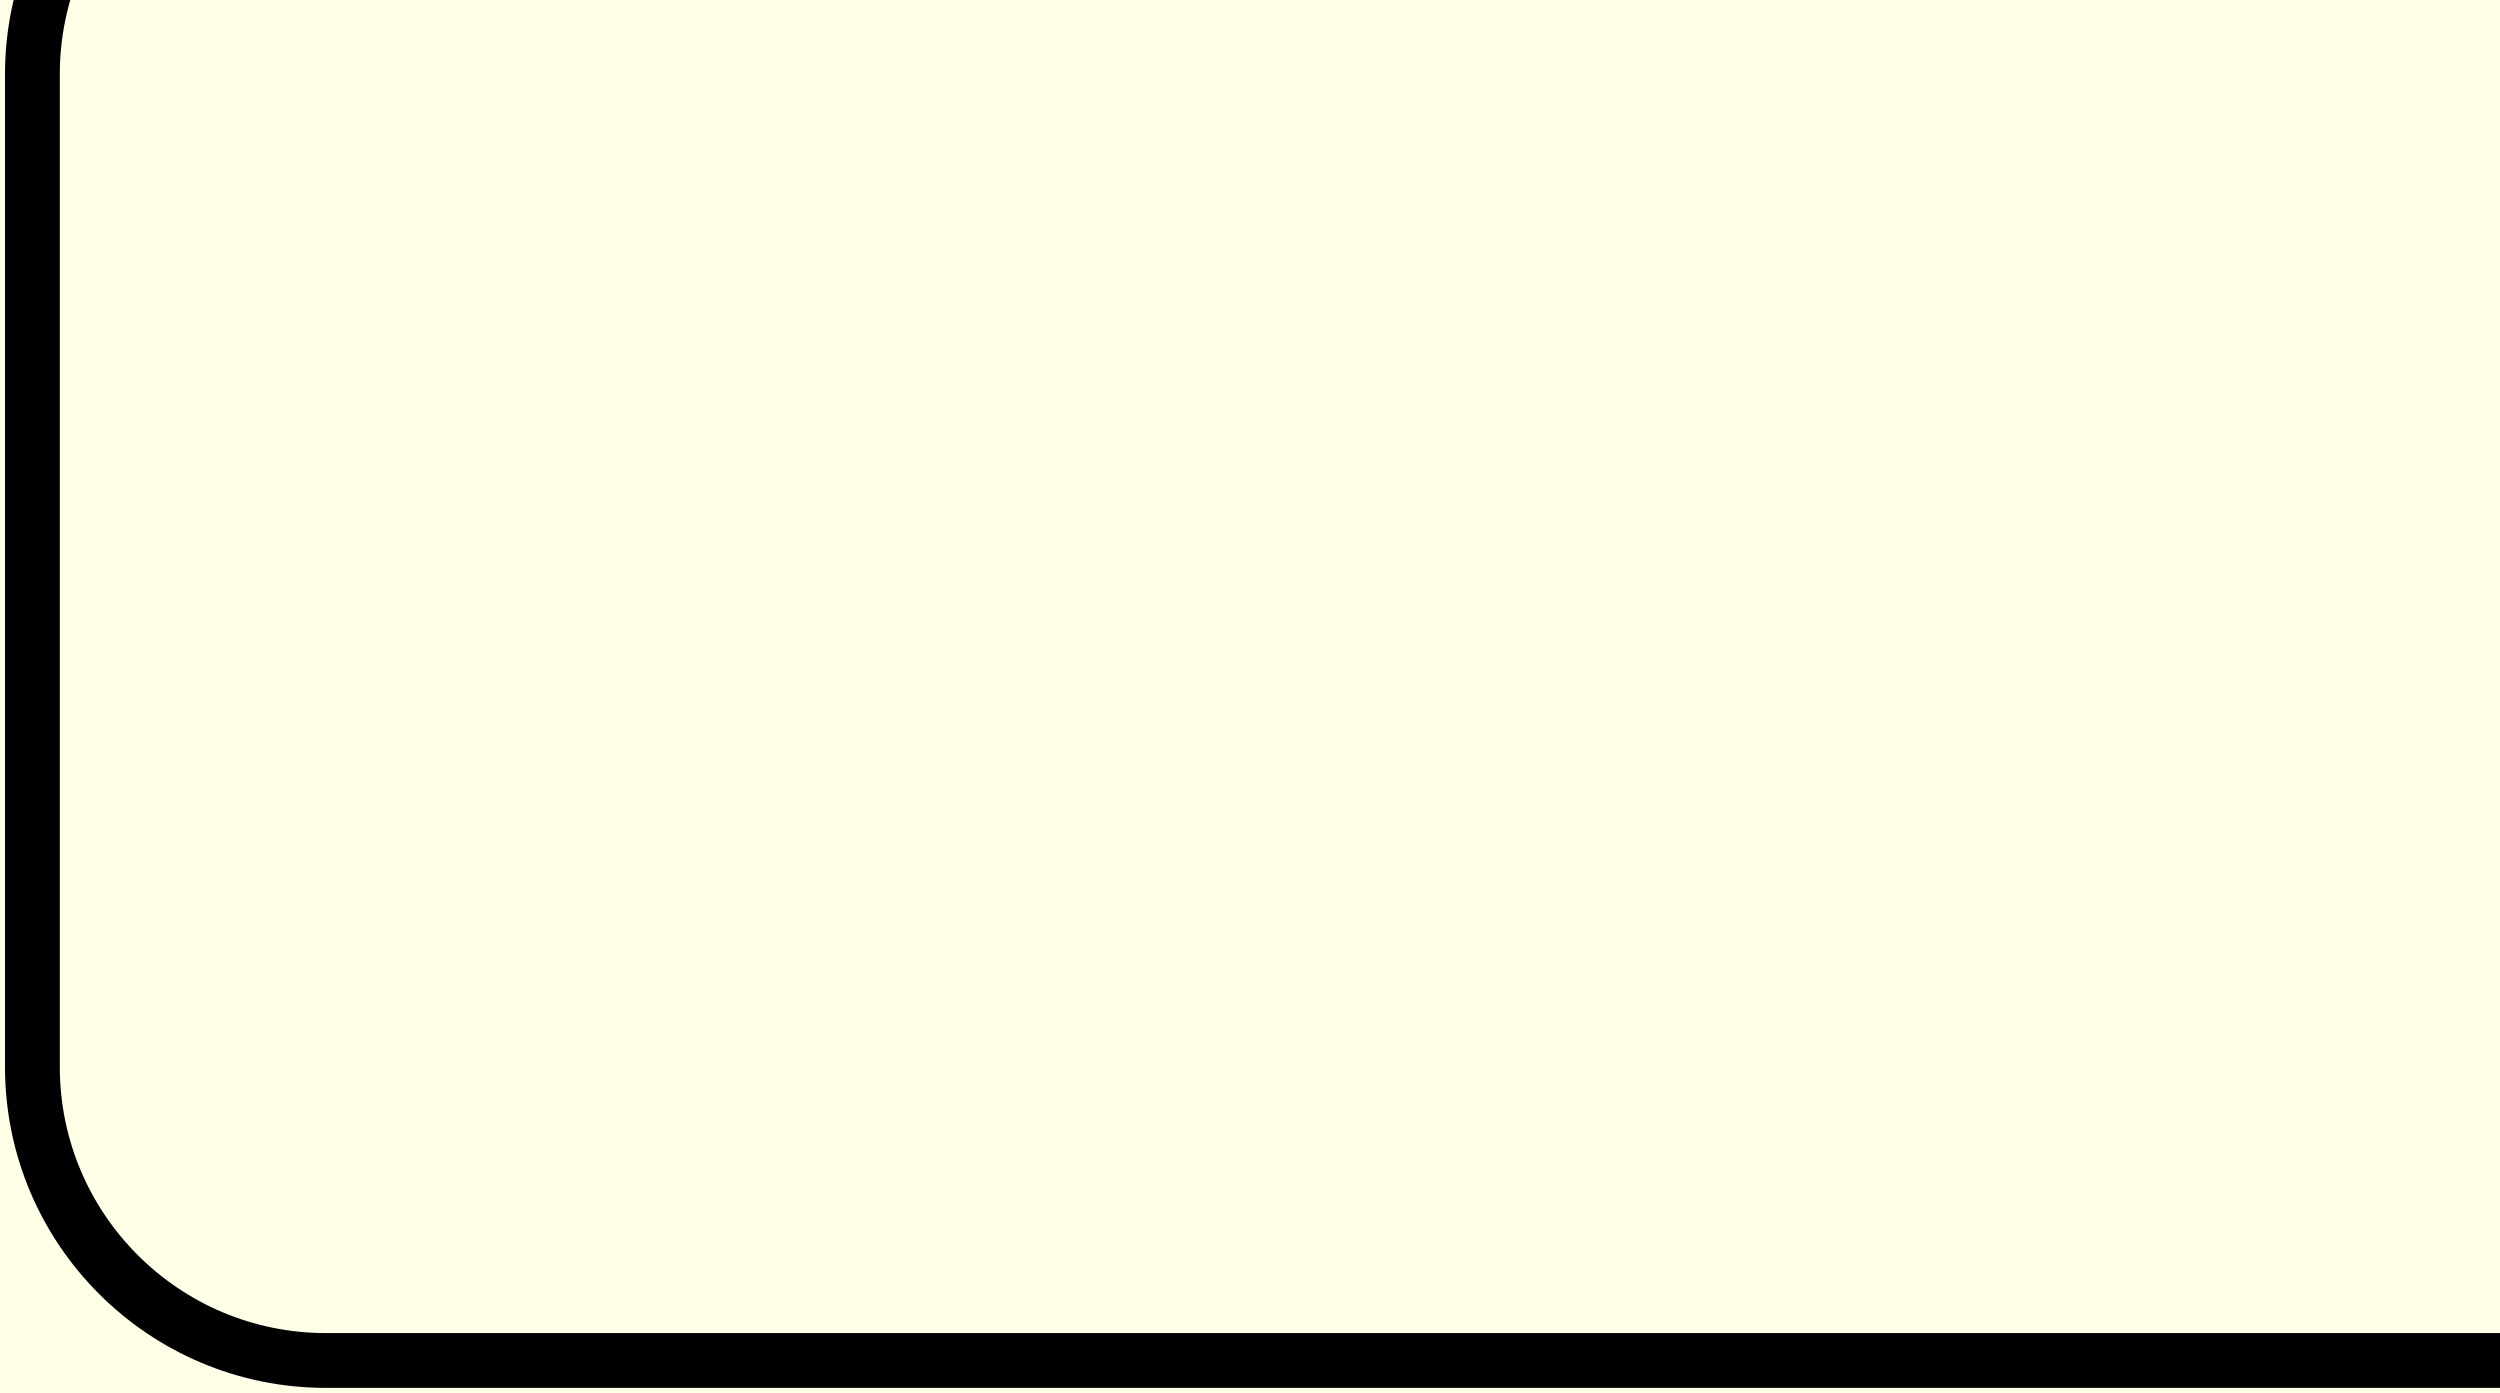
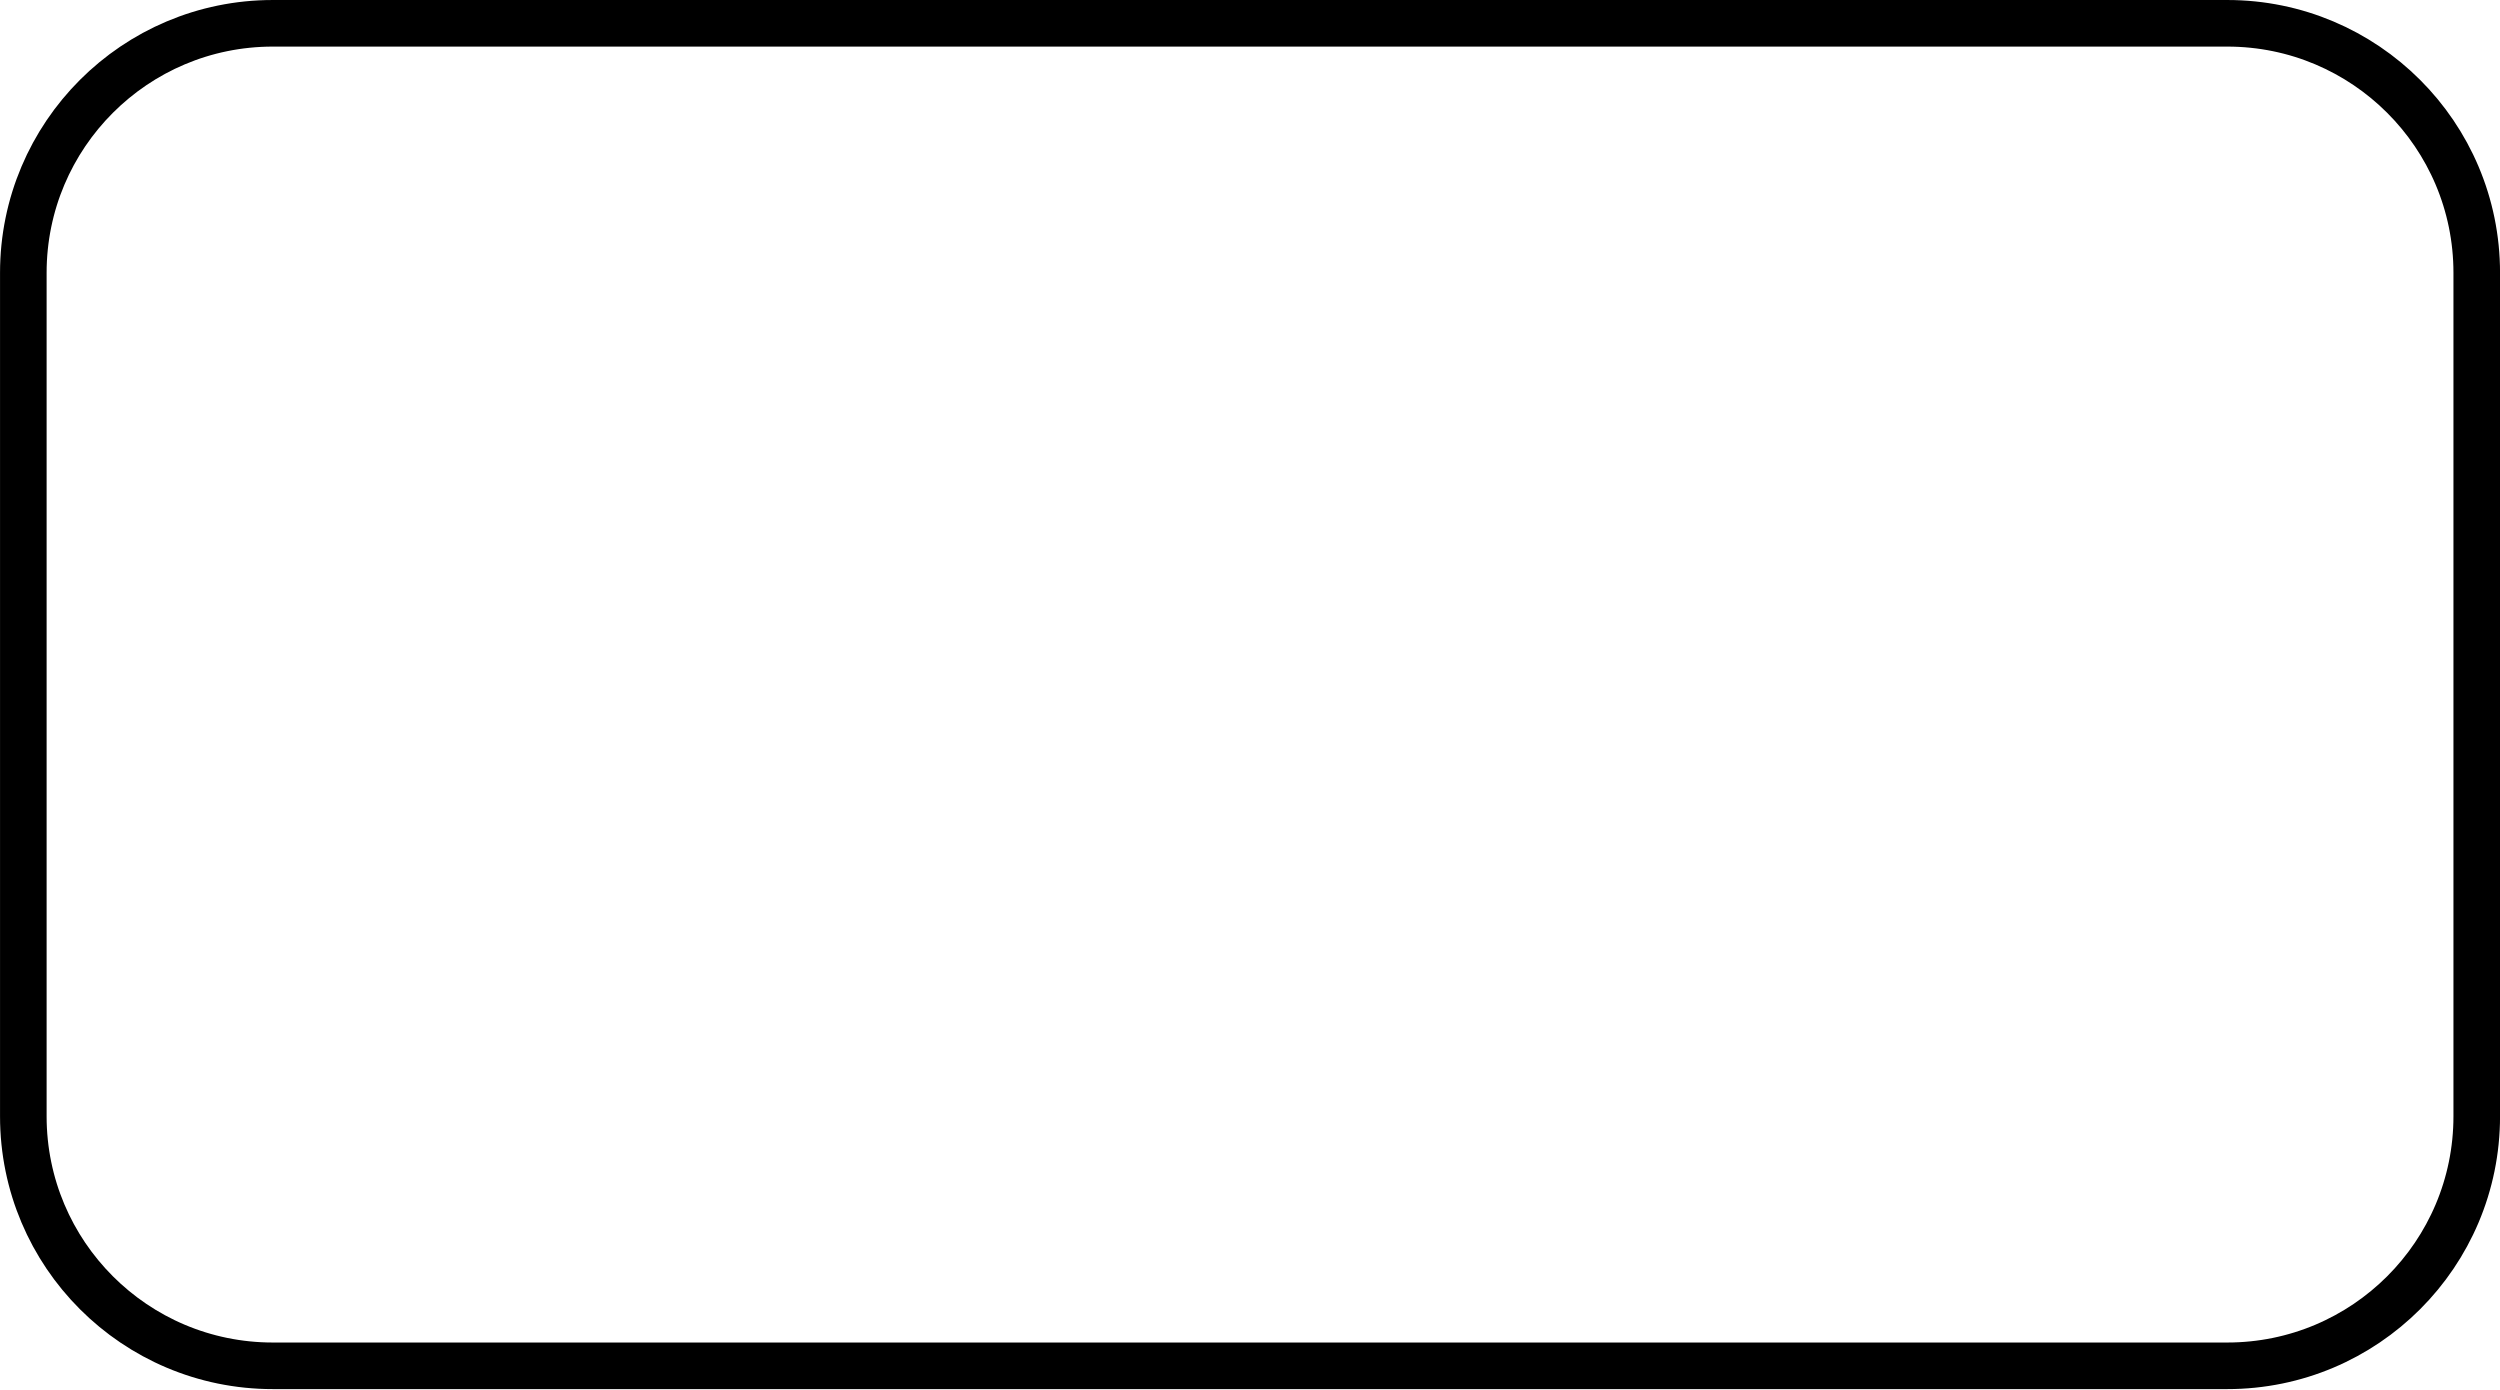
- <svg xmlns="http://www.w3.org/2000/svg" width="22.804mm" height="12.704mm" viewBox="0 0 22.804 12.704" version="1.1" id="svg8">
+ <svg xmlns="http://www.w3.org/2000/svg" width="26.834mm" height="14.91mm" viewBox="0 0 26.834 14.91" version="1.1" id="svg8">
  <defs id="defs2" />
-   <g id="layer1" transform="translate(-27.93448,-176.7062)">
-     <rect style="fill:#ffffe8;fill-opacity:1;stroke:#fffff1;stroke-width:0.5;stroke-linecap:round;stroke-linejoin:round;stroke-miterlimit:9.455;stroke-dasharray:none;stroke-dashoffset:0;stroke-opacity:1;paint-order:normal" id="rect1131" width="30.994" height="15.733" x="25.899" y="174.044" ry="0.354" />
+   <g id="layer1" transform="translate(-27.97965,-174.4559)">
    <flowRoot xml:space="preserve" id="flowRoot1054" style="font-style:normal;font-weight:normal;font-size:40px;line-height:1.25;font-family:sans-serif;letter-spacing:0px;word-spacing:0px;fill:#000000;fill-opacity:1;stroke:none;stroke-width:3.388;stroke-miterlimit:9.455;stroke-dasharray:none" transform="matrix(0.03877291,0,0,0.03877291,24.34026,161.2895)">
      <flowRegion id="flowRegion1056" style="stroke-width:3.388;stroke-miterlimit:9.455;stroke-dasharray:none">
        <rect id="rect1058" width="790.949" height="455.579" x="42.426" y="384.098" style="stroke-width:3.388;stroke-miterlimit:9.455;stroke-dasharray:none" />
      </flowRegion>
-       <flowPara id="flowPara1060" style="font-style:normal;font-variant:normal;font-weight:normal;font-stretch:normal;font-family:'Fira Sans';-inkscape-font-specification:'Fira Sans';text-align:center;text-anchor:middle;stroke-width:3.388;stroke-miterlimit:9.455;stroke-dasharray:none">AustinPCB Release Alpha</flowPara>
+       <flowPara id="flowPara1060" style="font-style:normal;font-variant:normal;font-weight:normal;font-stretch:normal;font-family:'Fira Sans';-inkscape-font-specification:'Fira Sans';text-align:center;text-anchor:middle;stroke-width:3.388;stroke-miterlimit:9.455;stroke-dasharray:none">AustinPCB v2.0 (Nov. 2020)</flowPara>
      <flowPara id="flowPara1062" style="font-style:normal;font-variant:normal;font-weight:normal;font-stretch:normal;font-family:'Fira Sans';-inkscape-font-specification:'Fira Sans';text-align:center;text-anchor:middle;stroke-width:3.388;stroke-miterlimit:9.455;stroke-dasharray:none">Designed by Gondolindrim</flowPara>
      <flowPara id="flowPara1064" style="font-style:normal;font-variant:normal;font-weight:normal;font-stretch:normal;font-family:'Fira Sans';-inkscape-font-specification:'Fira Sans';text-align:center;text-anchor:middle;stroke-width:3.388;stroke-miterlimit:9.455;stroke-dasharray:none">In partnership with driftingbunnies </flowPara>
      <flowPara id="flowPara1066" style="font-style:normal;font-variant:normal;font-weight:normal;font-stretch:normal;font-family:'Fira Sans';-inkscape-font-specification:'Fira Sans';text-align:center;text-anchor:middle;stroke-width:3.388;stroke-miterlimit:9.455;stroke-dasharray:none">and PheonixStarr</flowPara>
      <flowPara id="flowPara1068" style="font-style:normal;font-variant:normal;font-weight:normal;font-stretch:normal;font-family:'Fira Sans';-inkscape-font-specification:'Fira Sans';text-align:center;text-anchor:middle;stroke-width:3.388;stroke-miterlimit:9.455;stroke-dasharray:none">"man fck this burger</flowPara>
      <flowPara id="flowPara1070" style="font-style:normal;font-variant:normal;font-weight:normal;font-stretch:normal;font-family:'Fira Sans';-inkscape-font-specification:'Fira Sans';text-align:center;text-anchor:middle;stroke-width:3.388;stroke-miterlimit:9.455;stroke-dasharray:none">it tastes like sorbothane"</flowPara>
    </flowRoot>
    <rect style="fill:none;fill-opacity:1;stroke:#000000;stroke-width:0.5;stroke-linecap:round;stroke-linejoin:round;stroke-miterlimit:9.455;stroke-dasharray:none;stroke-dashoffset:0;stroke-opacity:1;paint-order:normal" id="rect1072" width="26.334" height="14.41" x="28.23" y="174.706" ry="2.678" />
  </g>
</svg>
